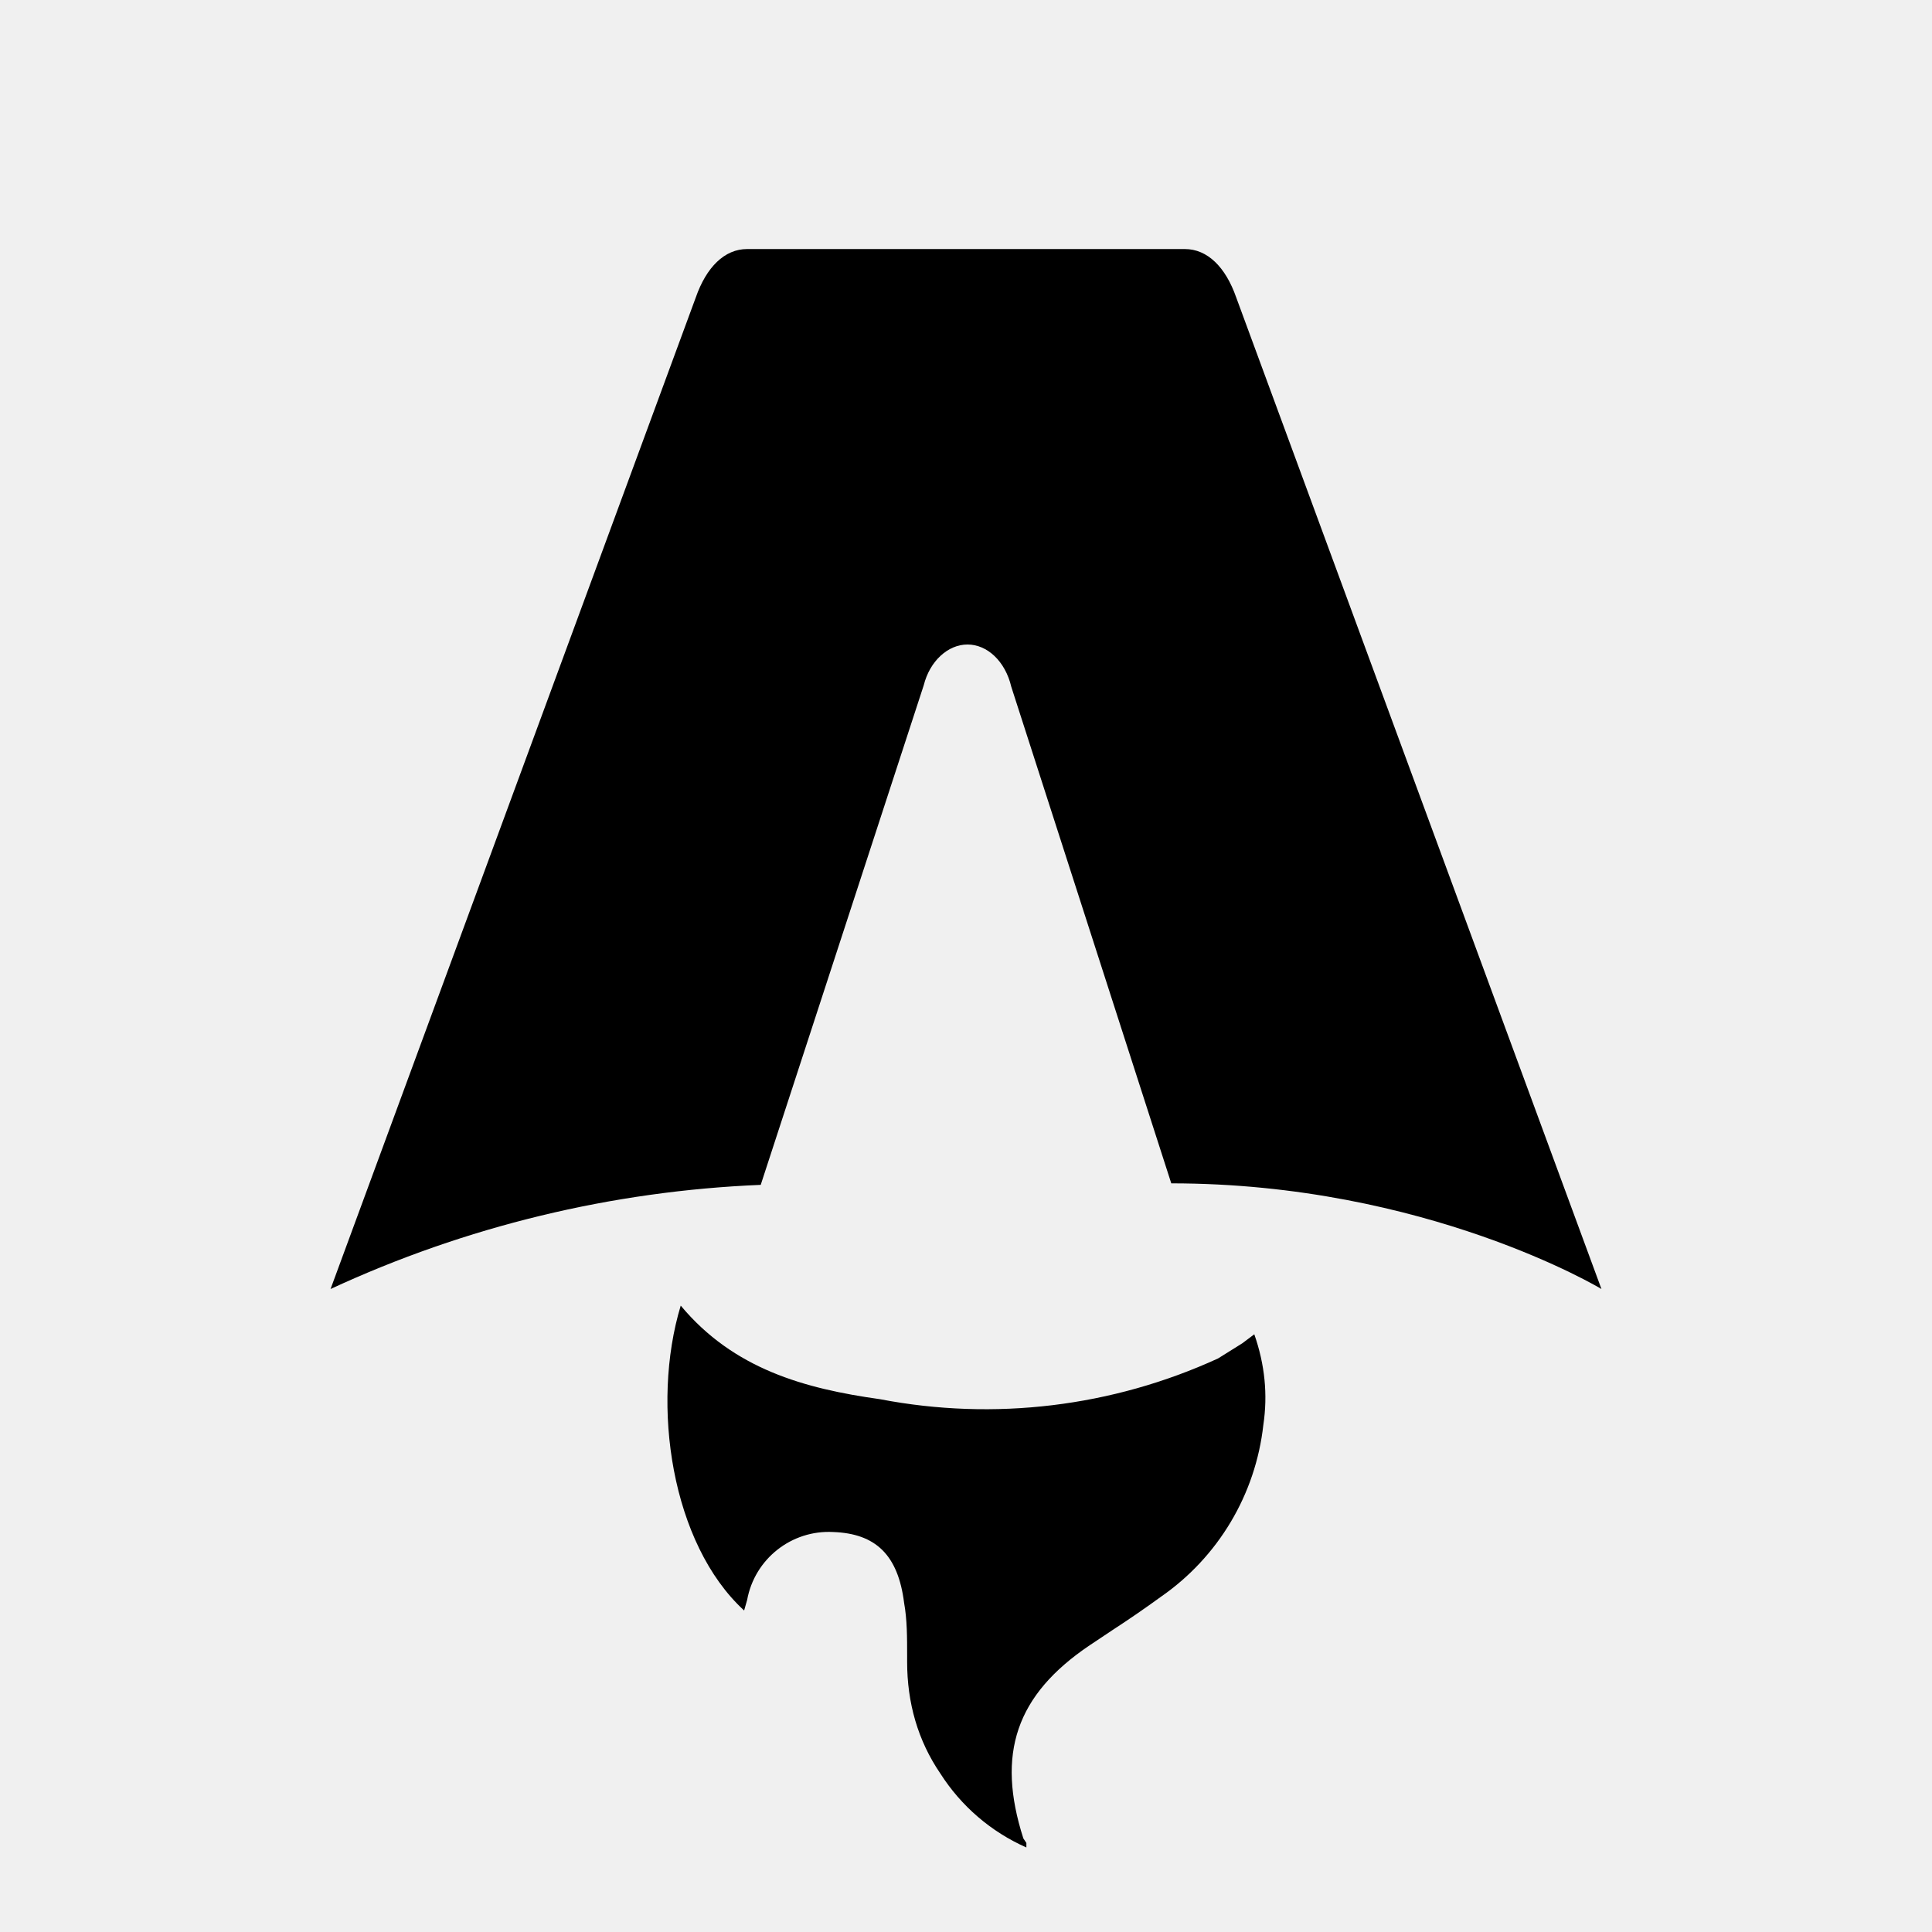
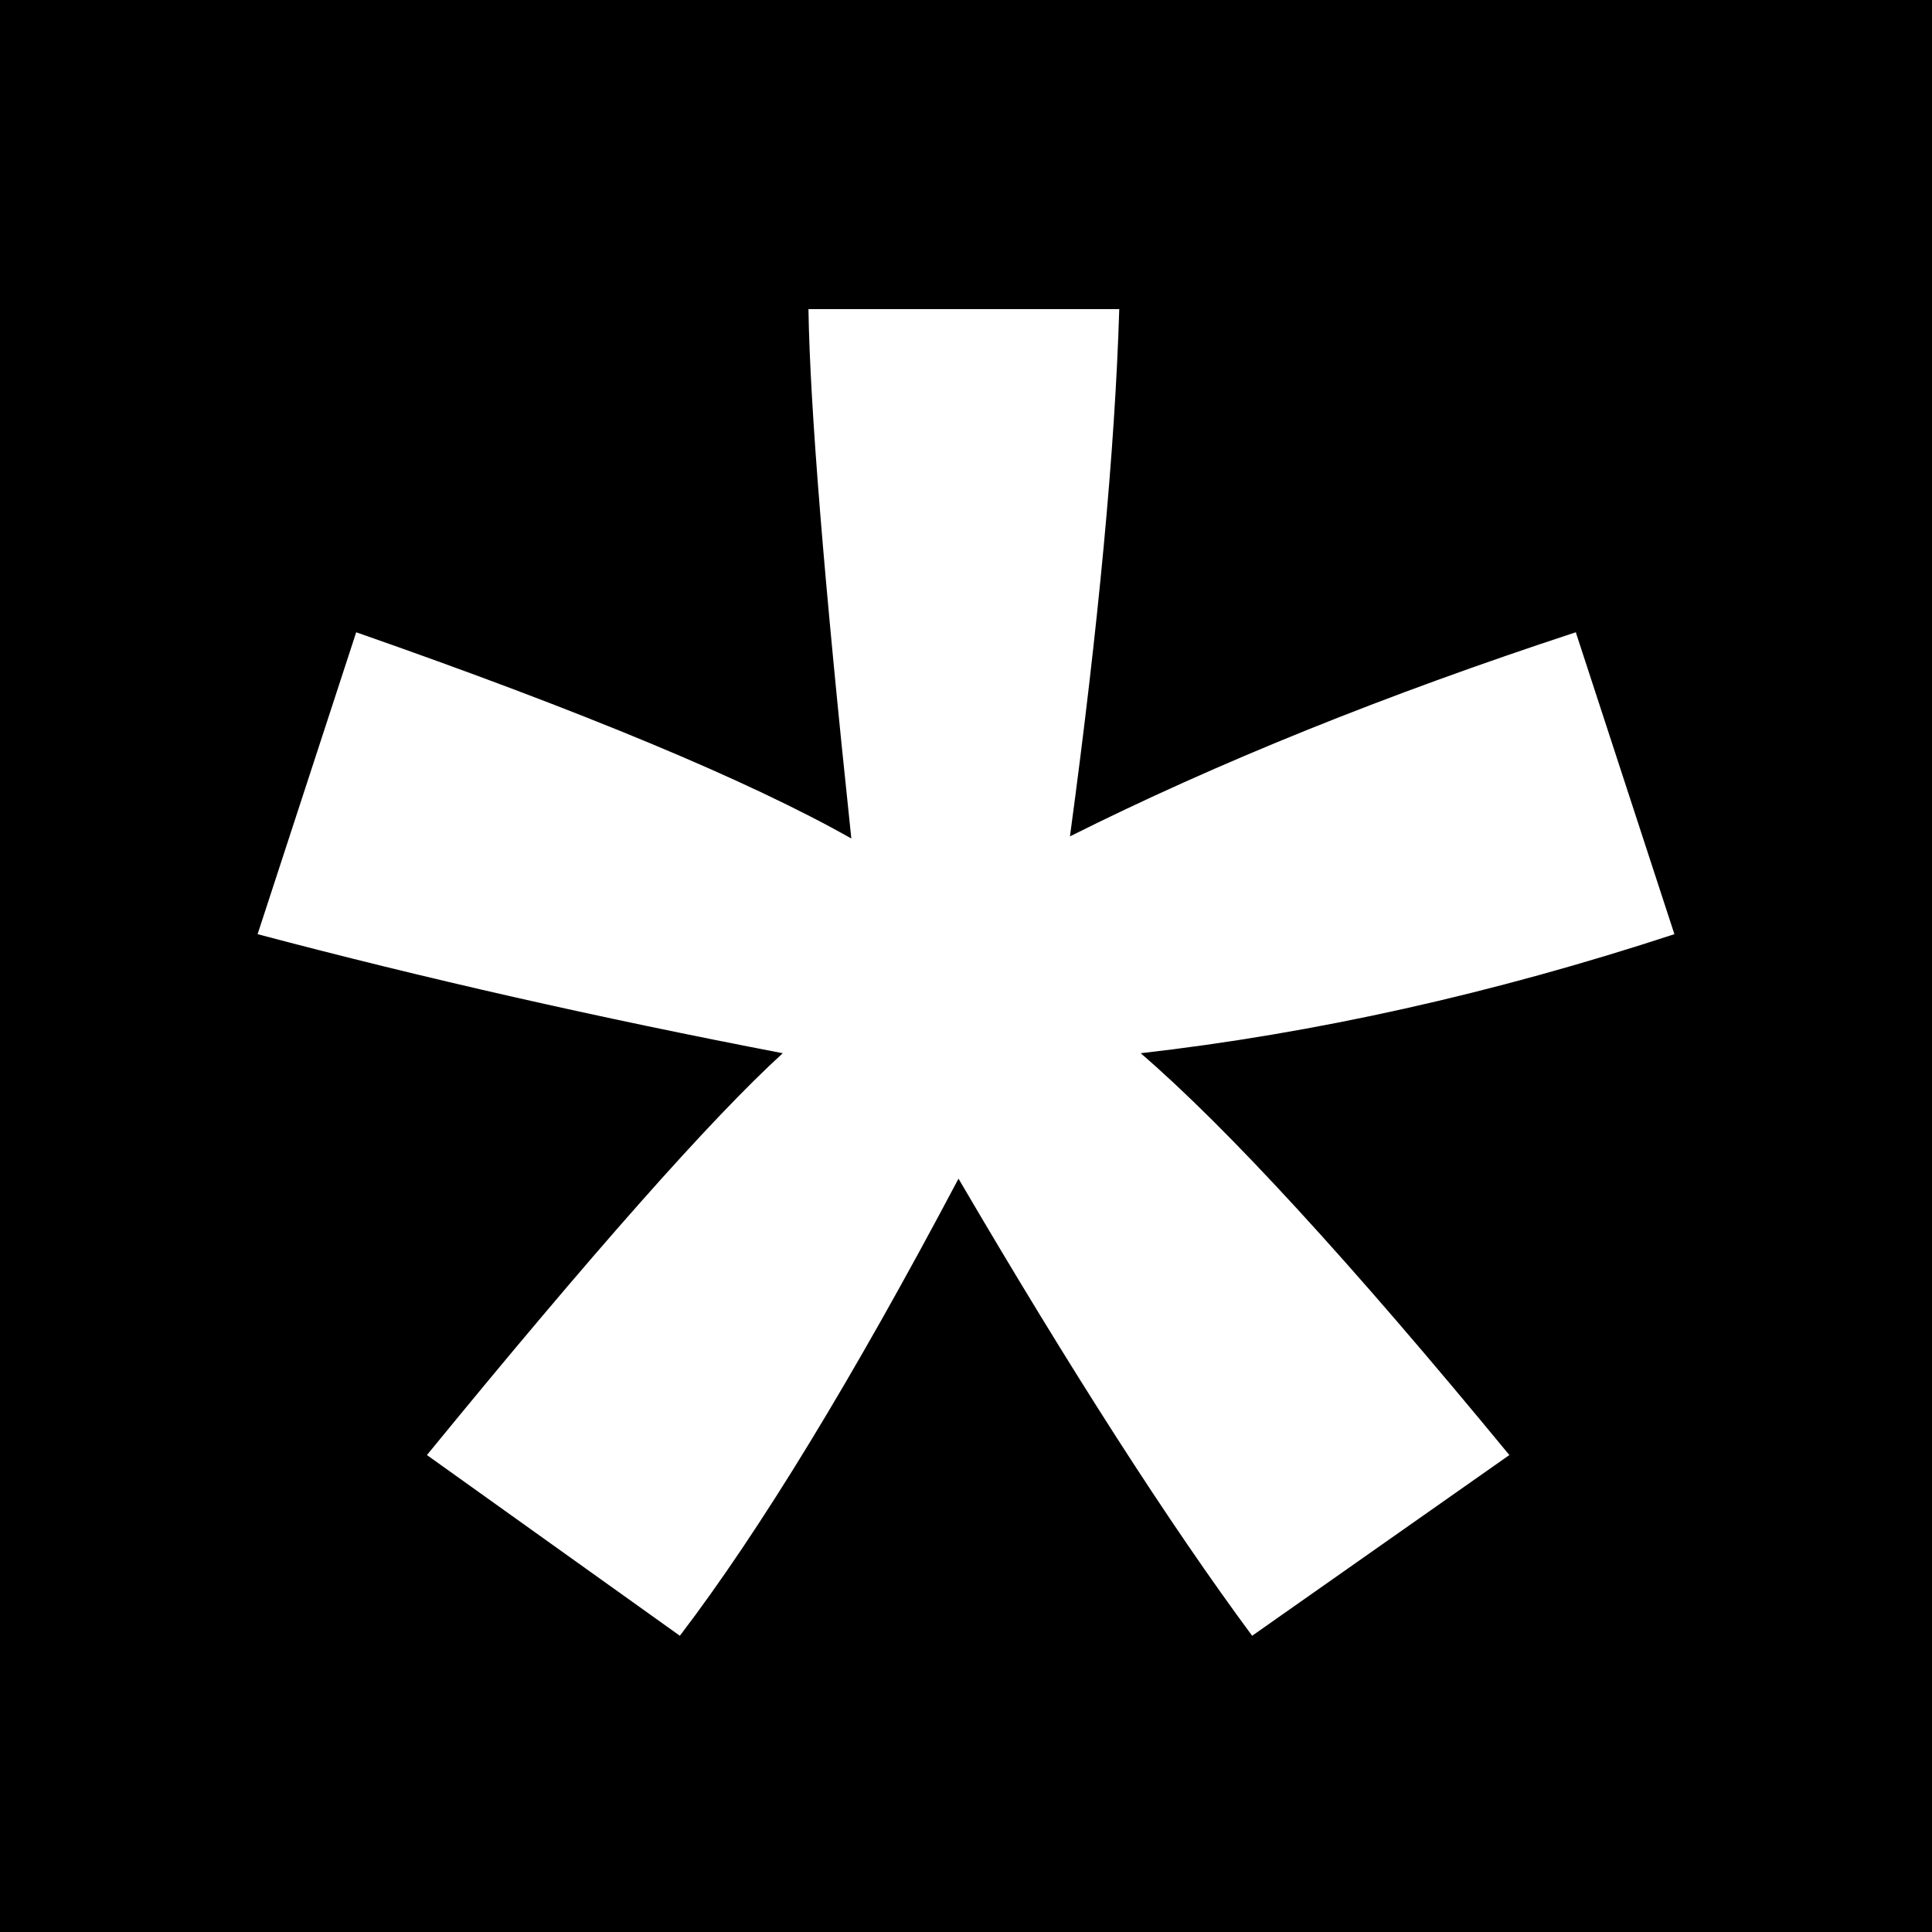
- <svg xmlns="http://www.w3.org/2000/svg" fill="none" viewBox="0 0 128 128">
-   <path d="M50.4 78.5a75.1 75.1 0 0 0-28.5 6.9l24.2-65.7c.7-2 1.9-3.2 3.4-3.2h29c1.5 0 2.7 1.2 3.4 3.2l24.2 65.7s-11.6-7-28.5-7L67 45.5c-.4-1.7-1.6-2.8-2.9-2.8-1.3 0-2.5 1.1-2.9 2.7L50.4 78.5Zm-1.1 28.2Zm-4.2-20.2c-2 6.6-.6 15.8 4.2 20.2a17.5 17.5 0 0 1 .2-.7 5.5 5.5 0 0 1 5.7-4.5c2.8.1 4.3 1.5 4.7 4.7.2 1.1.2 2.3.2 3.5v.4c0 2.7.7 5.2 2.2 7.4a13 13 0 0 0 5.7 4.9v-.3l-.2-.3c-1.8-5.6-.5-9.5 4.4-12.8l1.5-1a73 73 0 0 0 3.2-2.2 16 16 0 0 0 6.8-11.4c.3-2 .1-4-.6-6l-.8.6-1.6 1a37 37 0 0 1-22.4 2.7c-5-.7-9.7-2-13.2-6.2Z" />
-   <style>
-         path { fill: #000; }
-         @media (prefers-color-scheme: dark) {
-             path { fill: #FFF; }
-         }
-     </style>
+ <svg xmlns="http://www.w3.org/2000/svg" width="150" height="150" viewBox="0 0 150 150" fill="none">
+   <rect width="150" height="150" fill="black" />
+   <g clip-path="url(#clip0_2007_9)">
+     <path d="M20 72.529L27.655 49.09C45.295 55.252 58.109 60.589 66.097 65.101C63.989 45.184 62.879 31.483 62.769 24H86.899C86.566 34.895 85.29 48.54 83.071 64.936C94.498 59.214 107.589 53.932 122.345 49.09L130 72.529C115.91 77.151 102.098 80.232 88.563 81.772C95.33 87.605 104.871 98.004 117.186 112.97L97.216 127C90.782 118.307 83.182 106.477 74.418 91.511C66.208 107.027 58.996 118.857 52.784 127L33.147 112.97C46.016 97.234 55.224 86.835 60.772 81.772C46.46 79.022 32.869 75.94 20 72.529Z" fill="white" />
+   </g>
+   <defs>
+     <clipPath id="clip0_2007_9">
+       <rect width="110" height="103" fill="white" transform="translate(20 24)" />
+     </clipPath>
+   </defs>
</svg>
